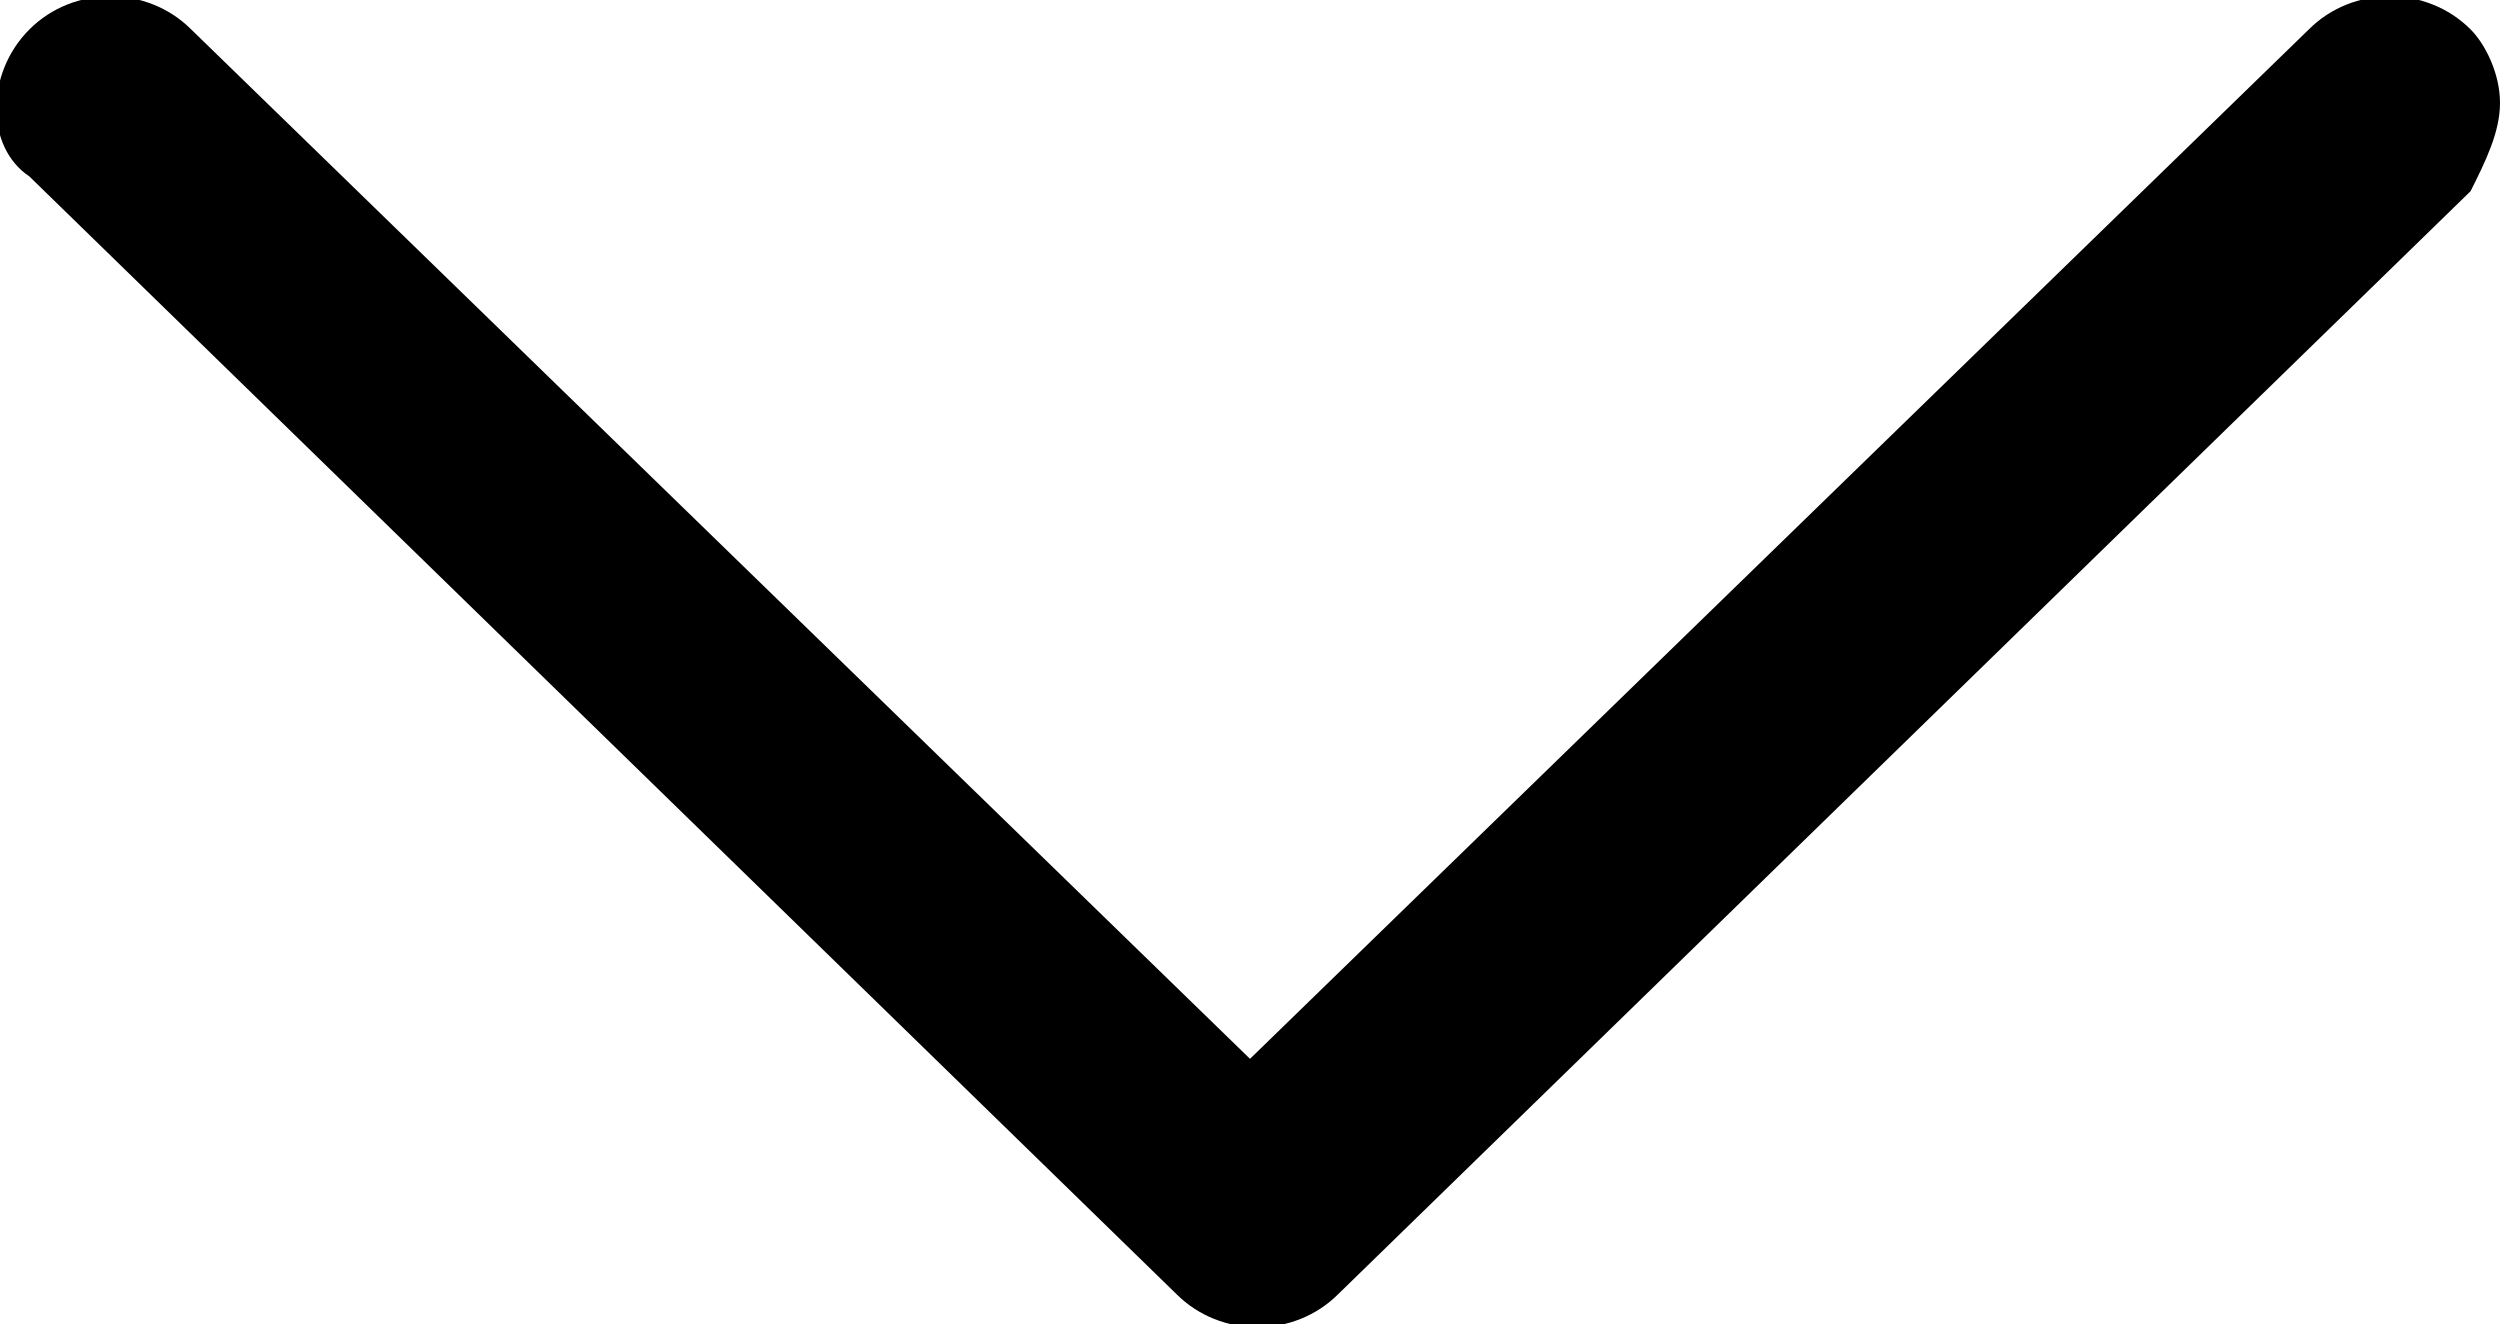
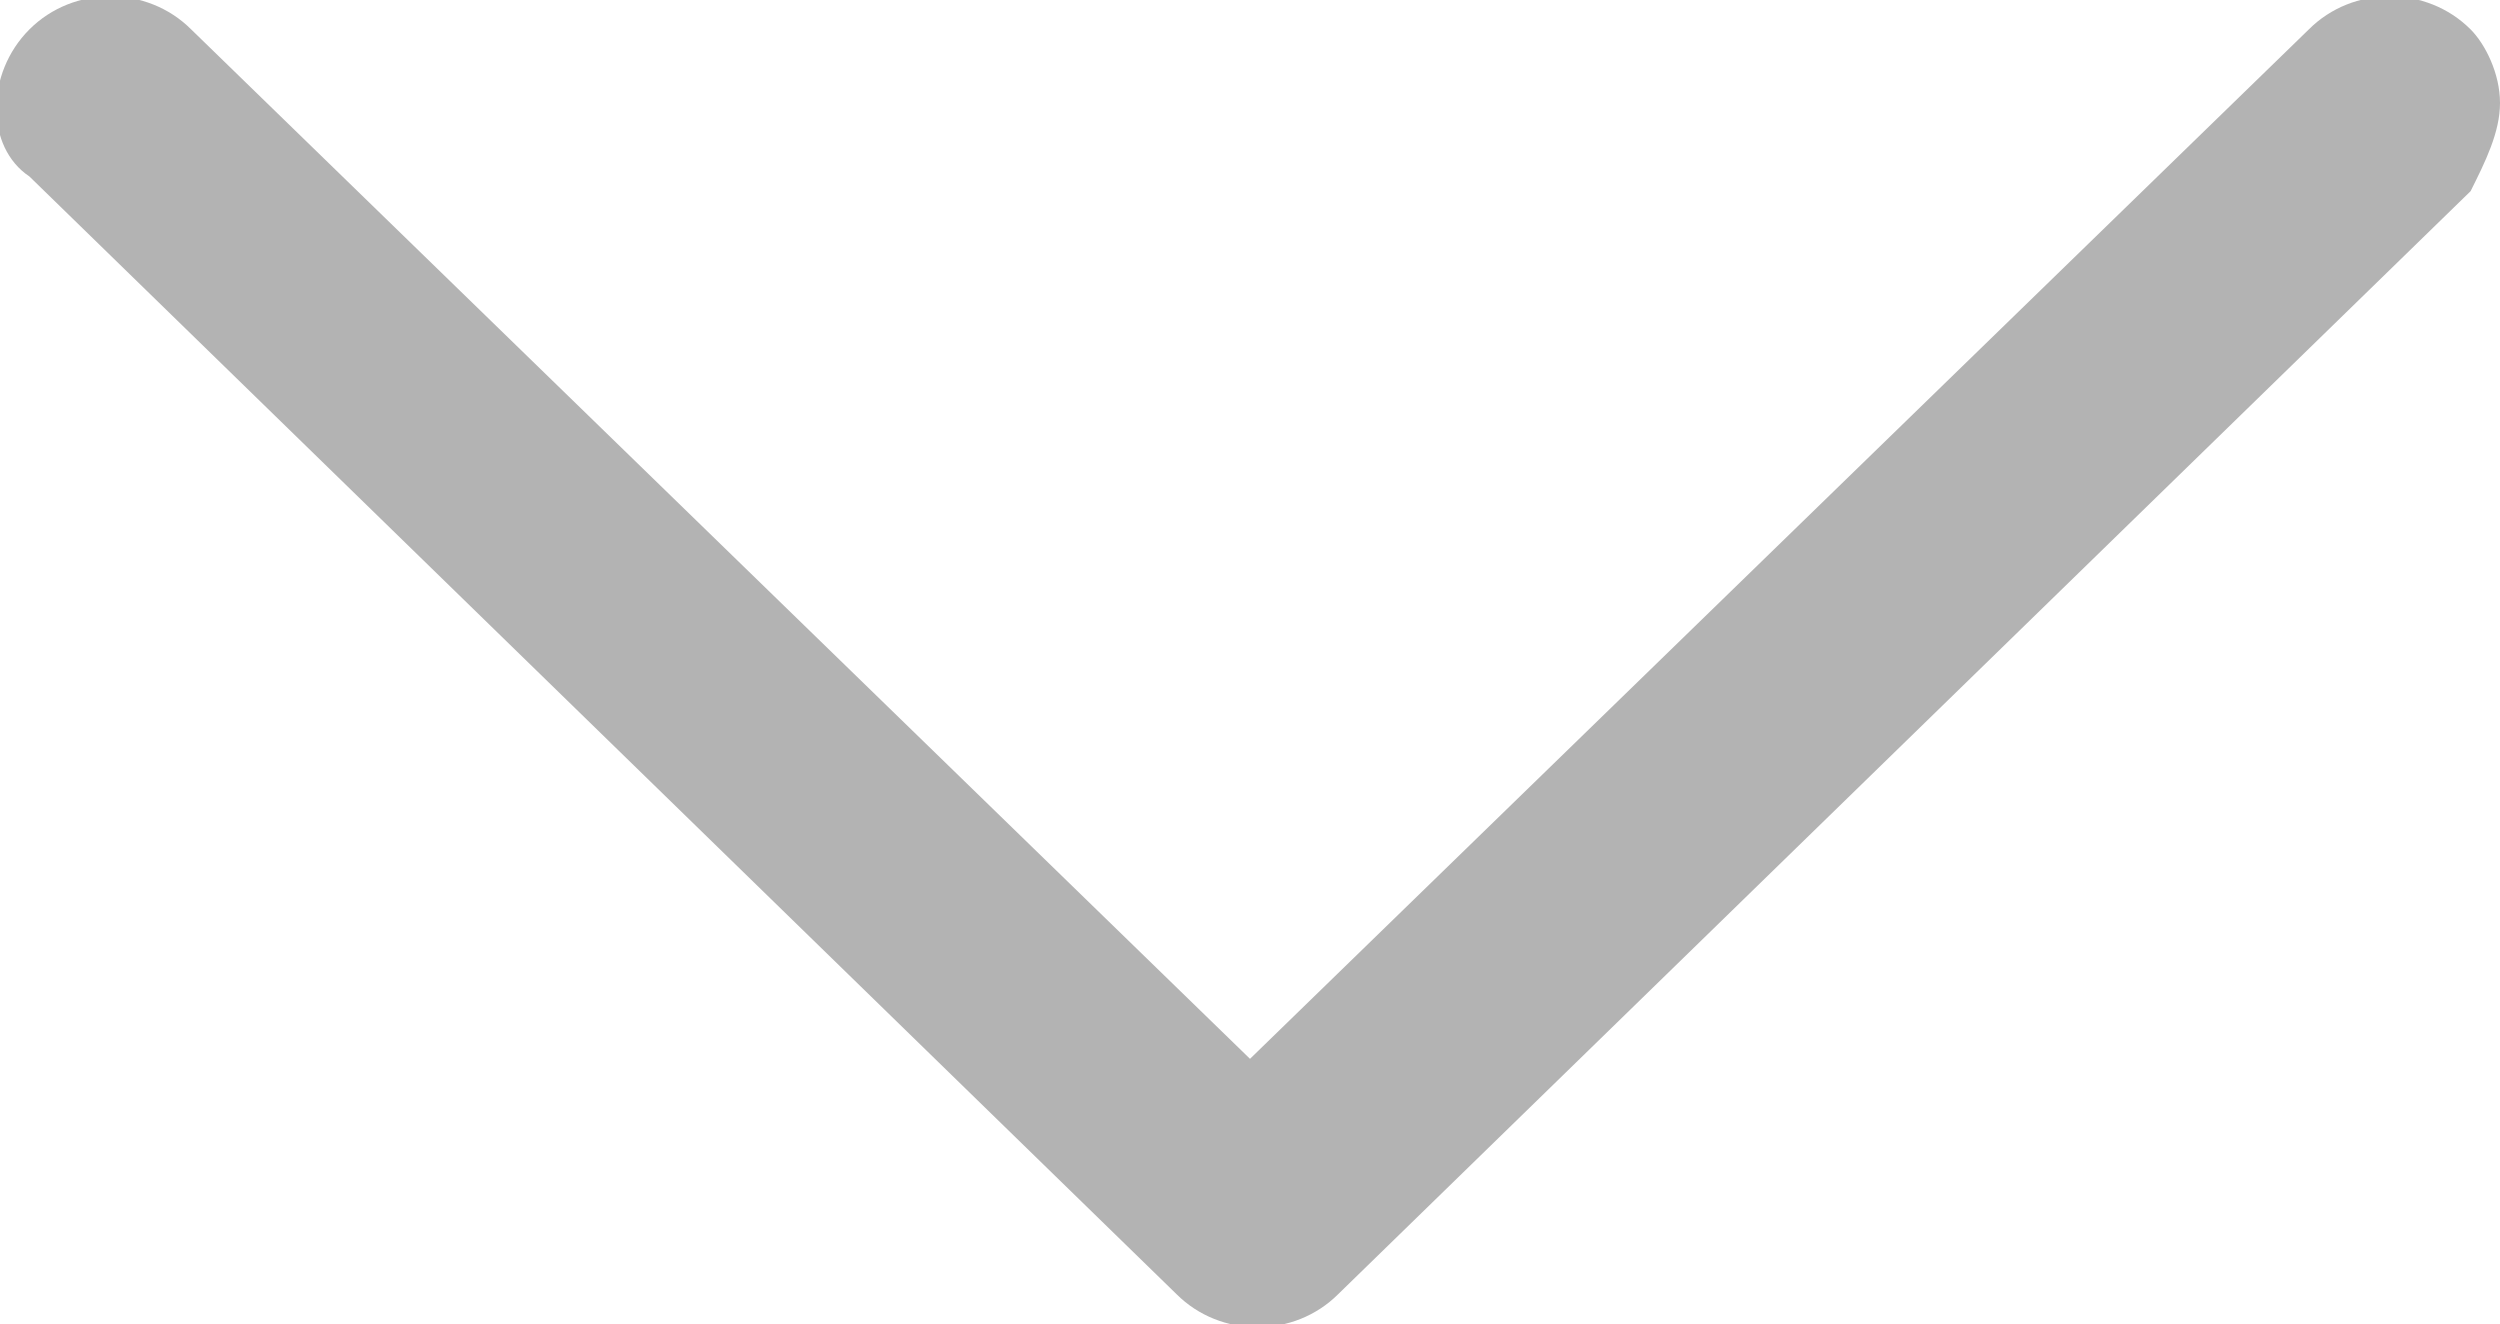
- <svg xmlns="http://www.w3.org/2000/svg" version="1.1" id="Layer_1" x="0px" y="0px" viewBox="0 0 17 9" style="enable-background:new 0 0 17 9;" xml:space="preserve">
+ <svg xmlns="http://www.w3.org/2000/svg" class="color-dropdown" version="1.1" id="Layer_1" x="0px" y="0px" viewBox="0 0 17 9" style="enable-background:new 0 0 17 9;" xml:space="preserve">
+   <style type="text/css">
+ .color-dropdown{fill: #b3b3b3;}
+ </style>
  <path d="M8.5,7.2l-7.2-7C1-0.1,0.5-0.1,0.2,0.2c-0.3,0.3-0.3,0.8,0,1L8,8.8c0.3,0.3,0.8,0.3,1.1,0l7.7-7.5C16.9,1.1,17,0.9,17,0.7 s-0.1-0.4-0.2-0.5c-0.3-0.3-0.8-0.3-1.1,0L8.5,7.2z" />
</svg>
